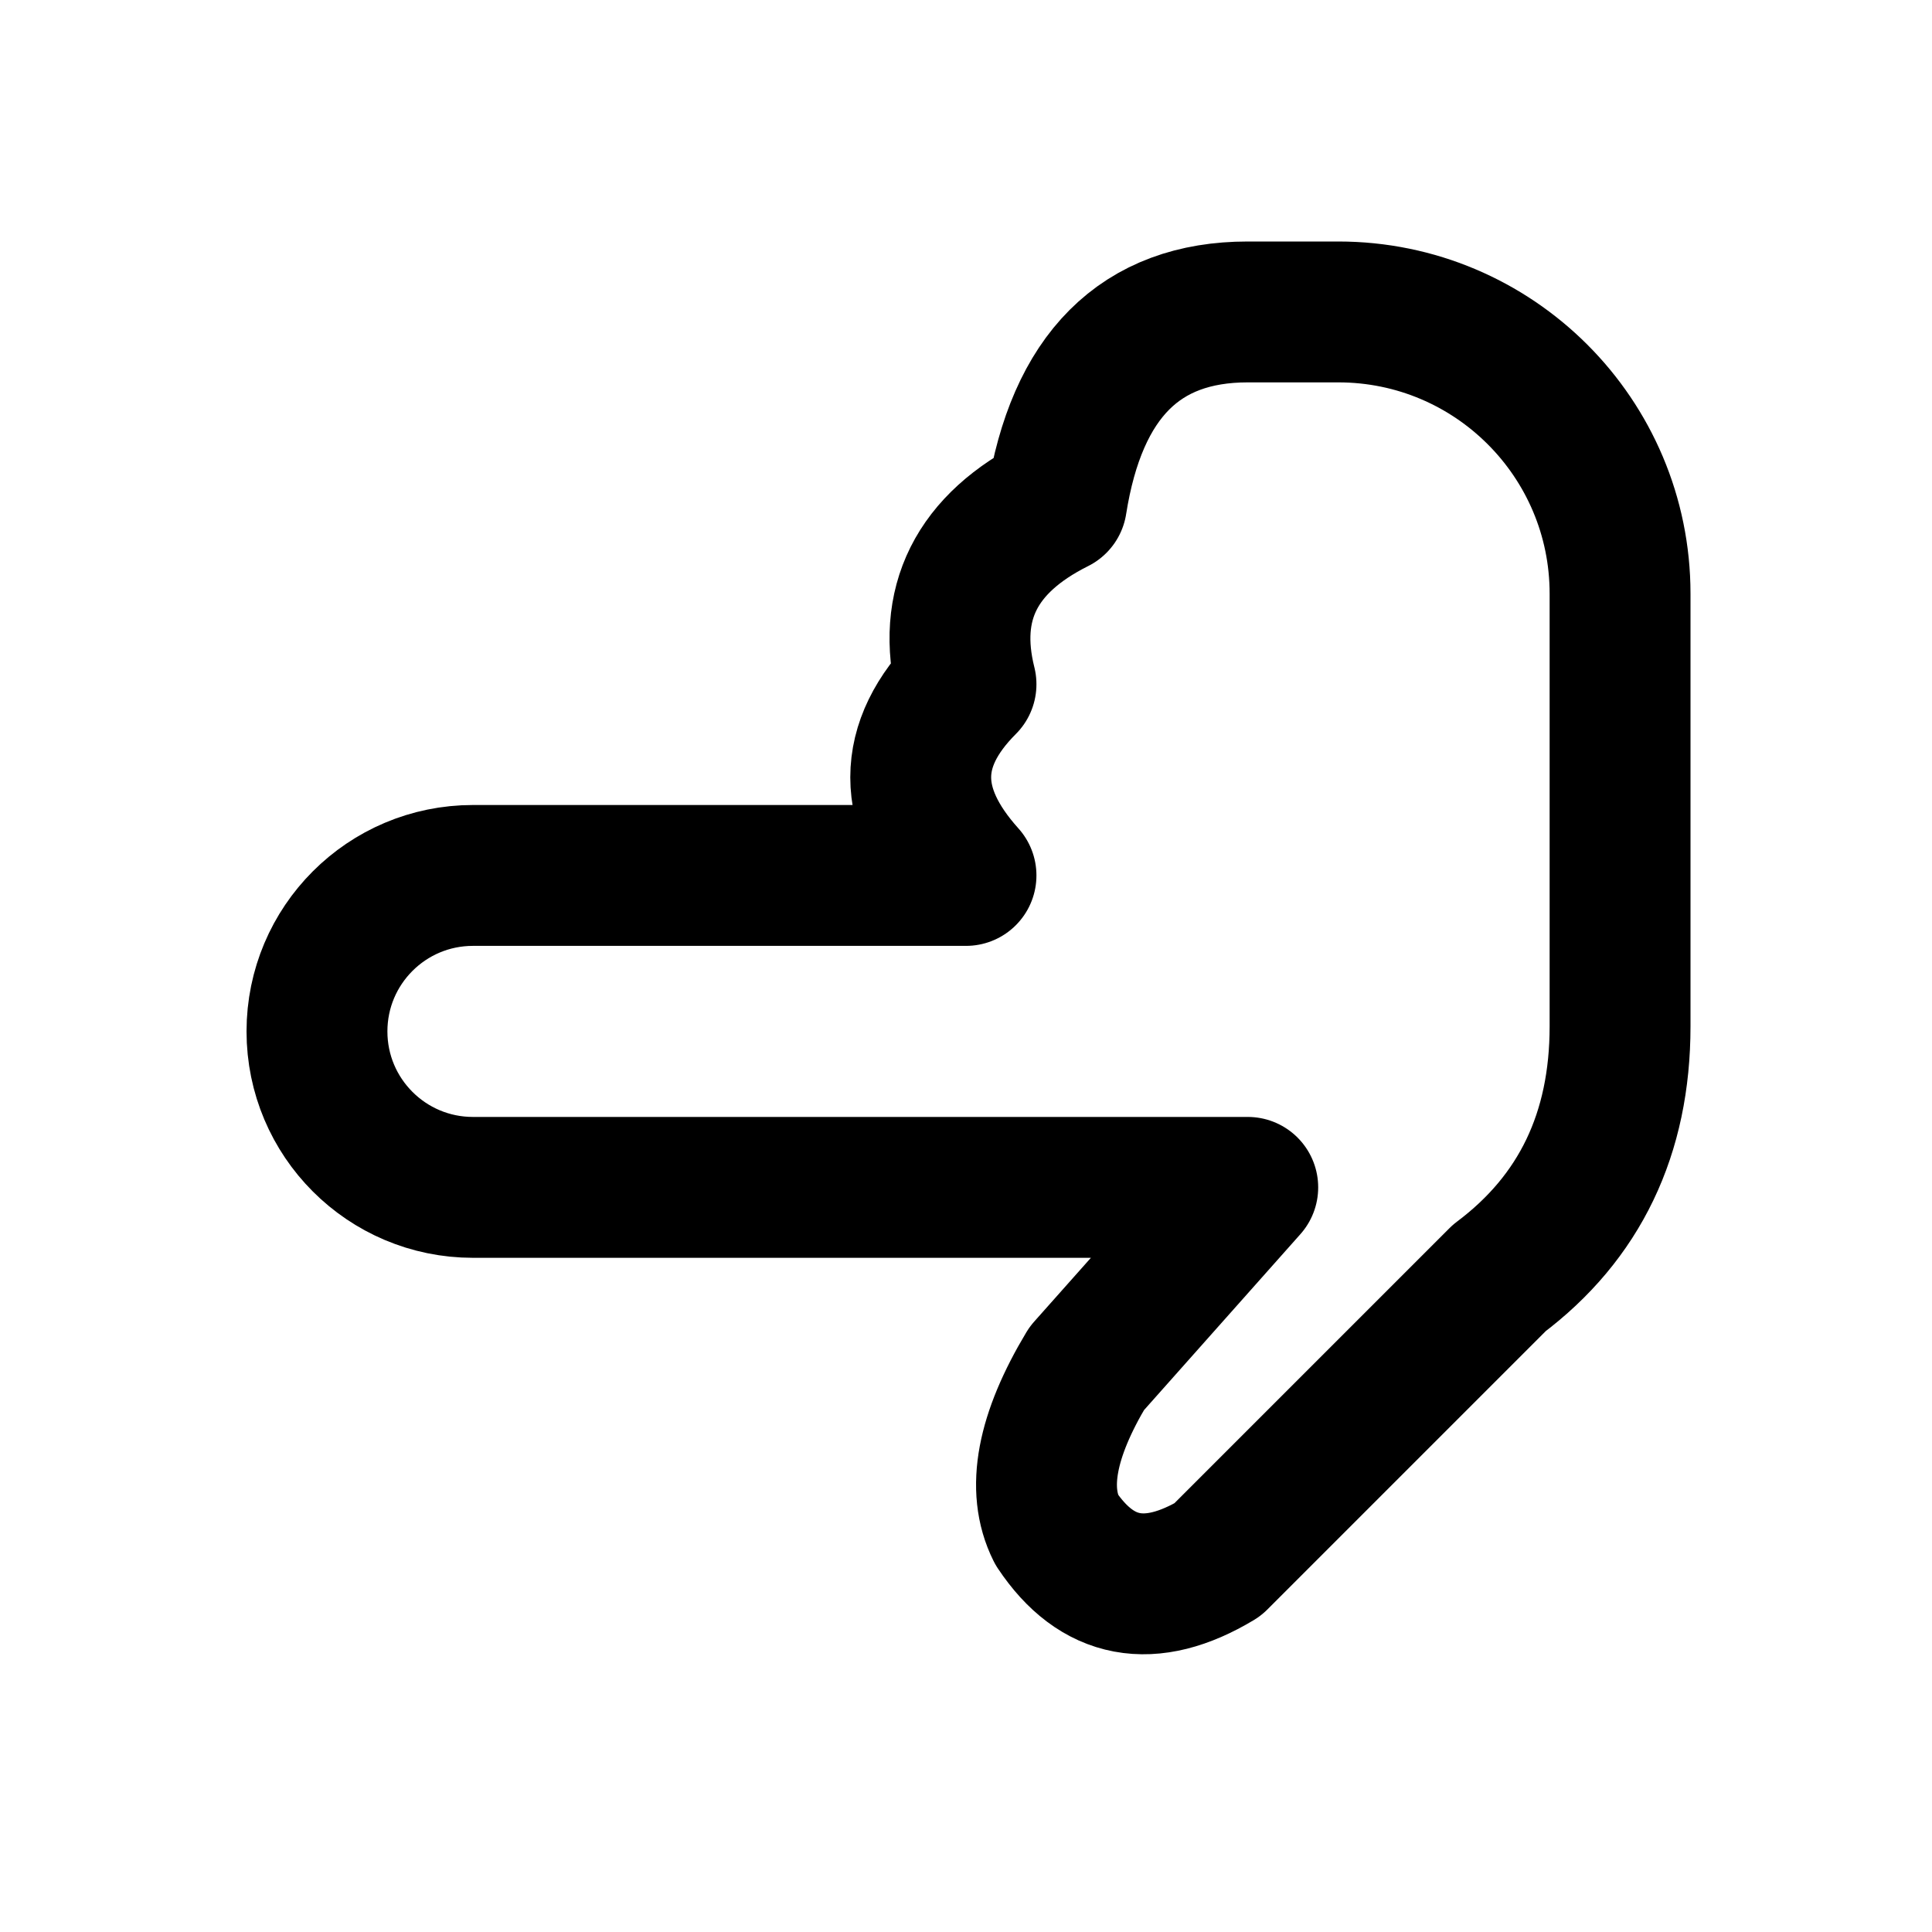
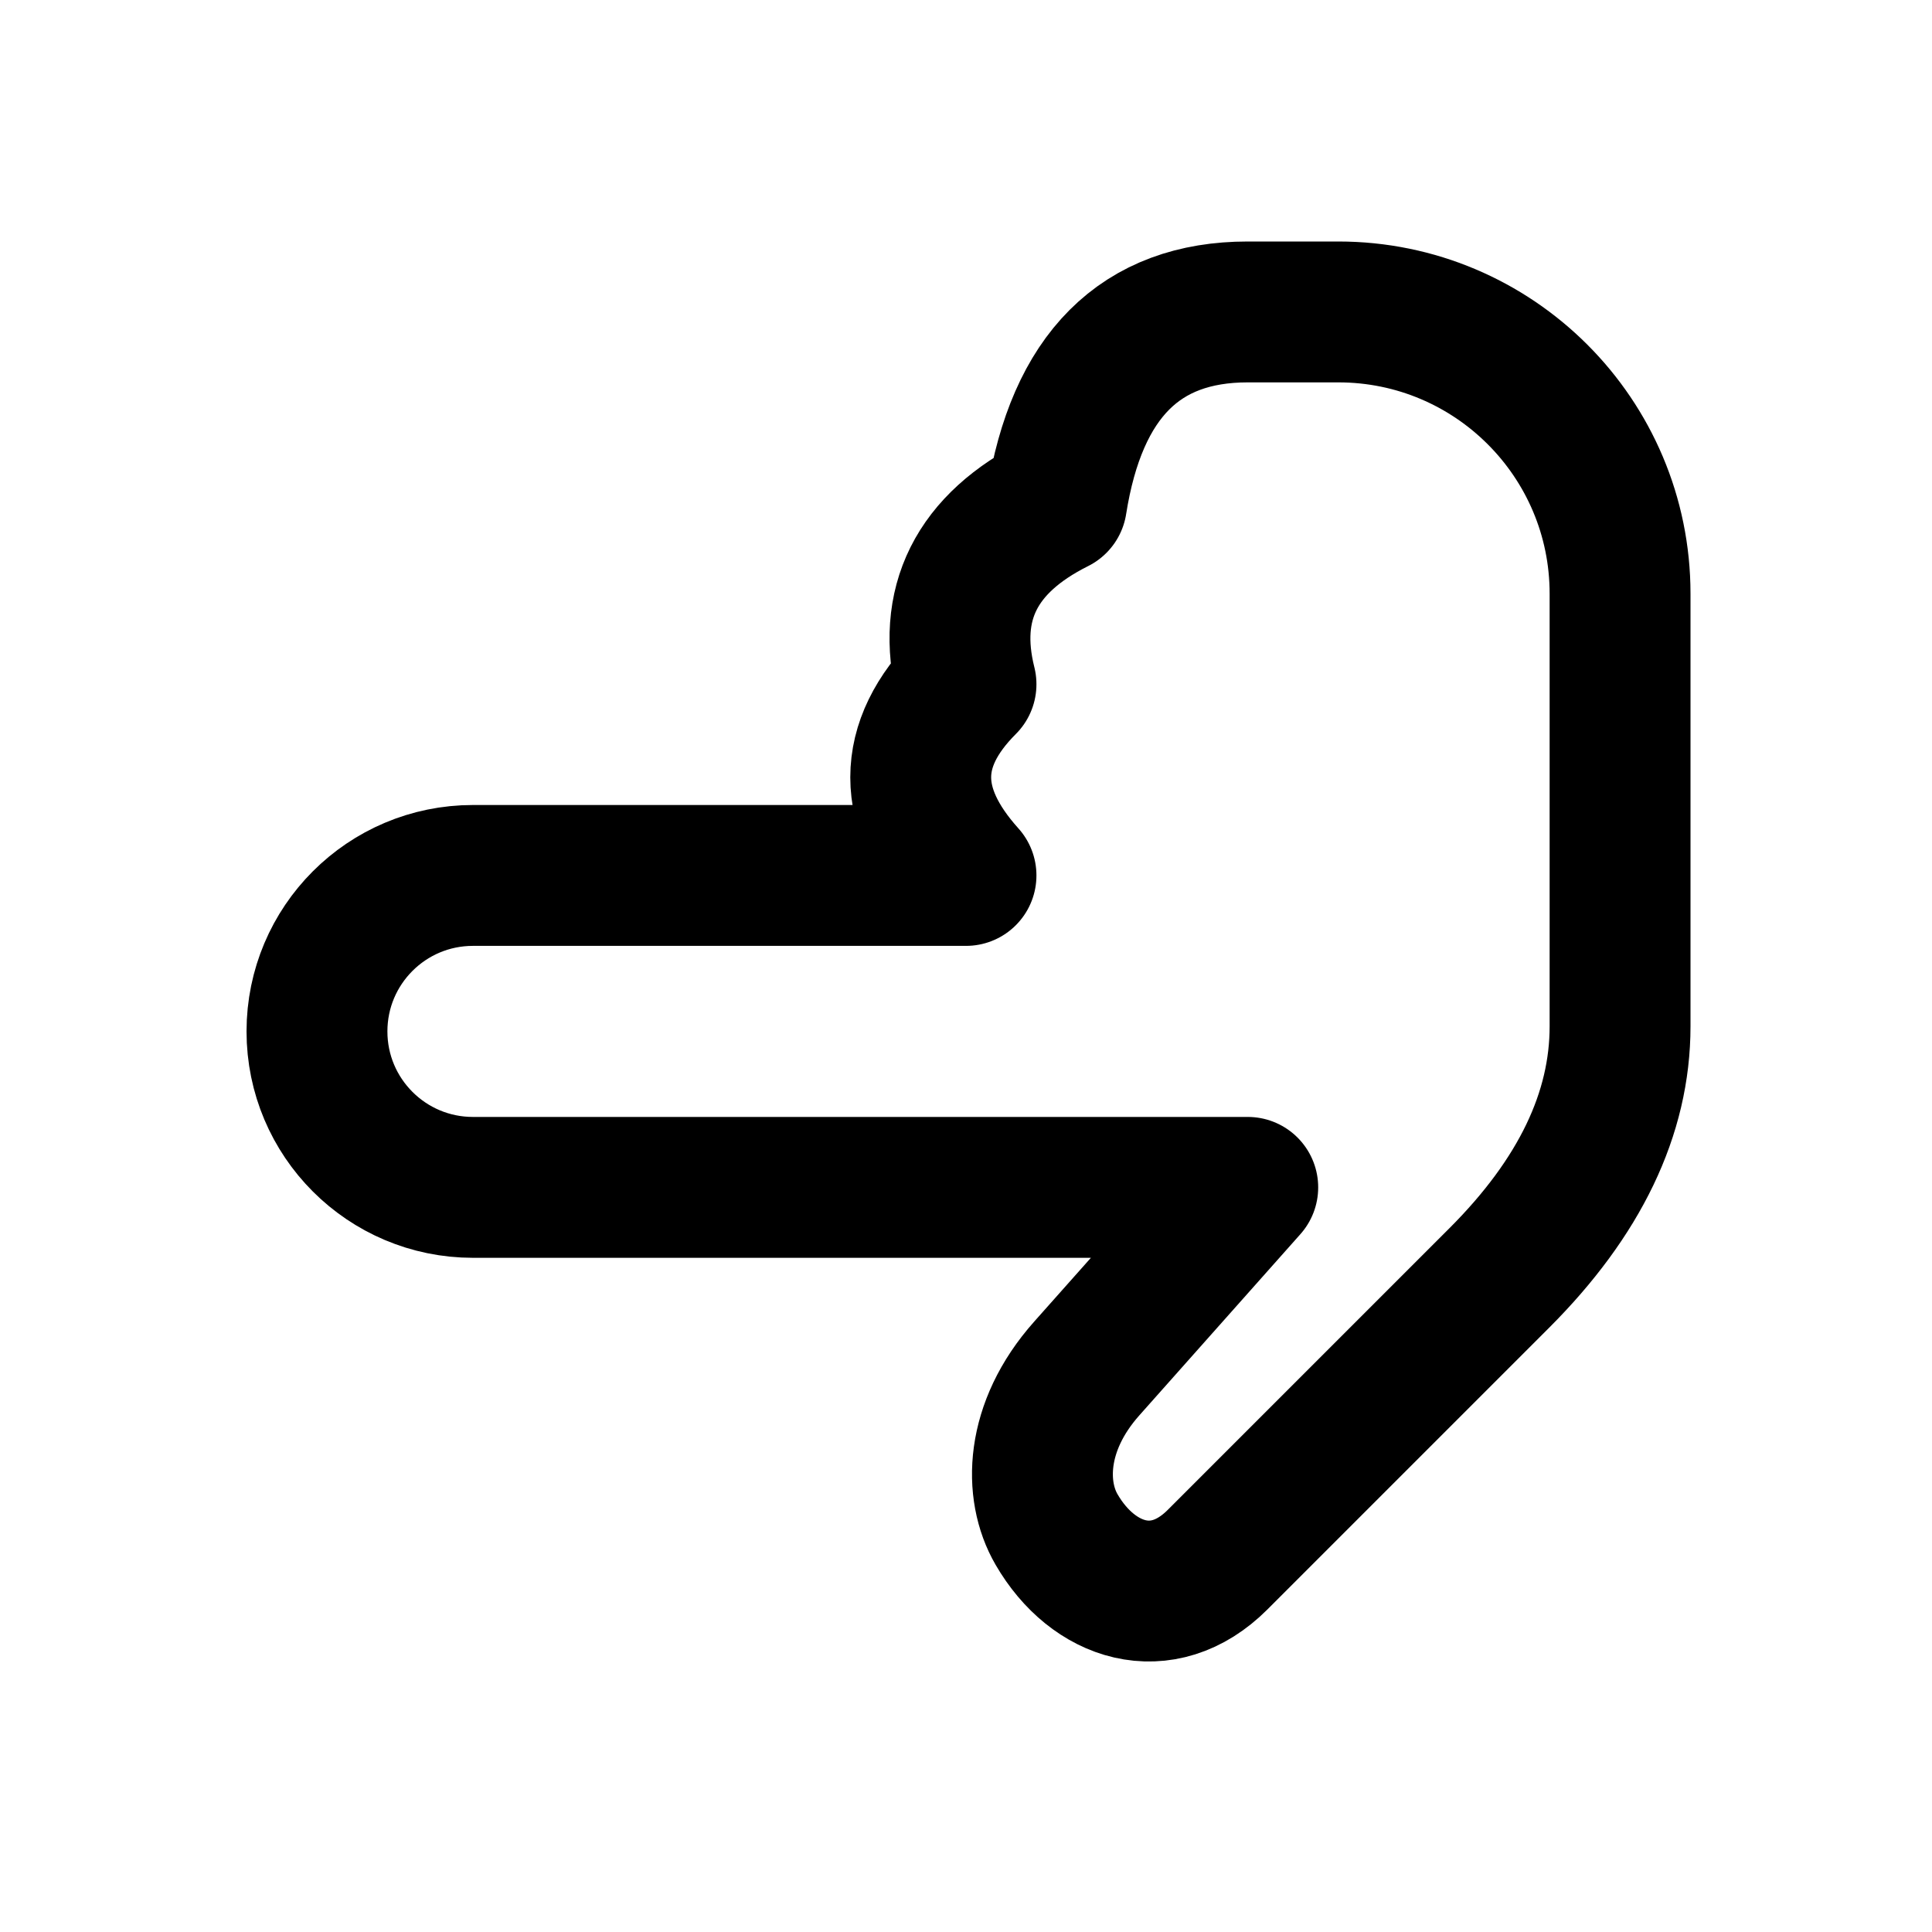
<svg xmlns="http://www.w3.org/2000/svg" width="24" height="24" viewBox="0 0 24 24" fill="none" stroke="currentColor" stroke-width="1.75" stroke-linecap="round" stroke-linejoin="round" aria-hidden="true" focusable="false">
-   <path d="M13.125 14.75L5.875 14.75A1.875 1.875 0 0 1 5.875 10.875L12 10.875Q10.875 9.625 12 8.5 11.625 7 13.125 6.25 13.5 3.875 15.5 3.875L16.625 3.875A3.5 3.5 0 0 1 20.125 7.375L20.125 12.75Q20.125 14.75 18.625 15.875L15.125 19.375Q13.875 20.125 13.125 19 12.75 18.25 13.5 17L15.5 14.75Z" />
+   <path d="M13.125 14.75L5.875 14.75A1.875 1.875 0 0 1 5.875 10.875L12 10.875Q10.875 9.625 12 8.5 11.625 7 13.125 6.25 13.5 3.875 15.5 3.875L16.625 3.875A3.5 3.5 0 0 1 20.125 7.375L20.125 12.75Q20.125 14.375 18.625 15.875L15.125 19.375C14.438 20.062 13.577 19.78 13.125 19 12.844 18.517 12.854 17.726 13.5 17L15.5 14.75Z" />
</svg>
